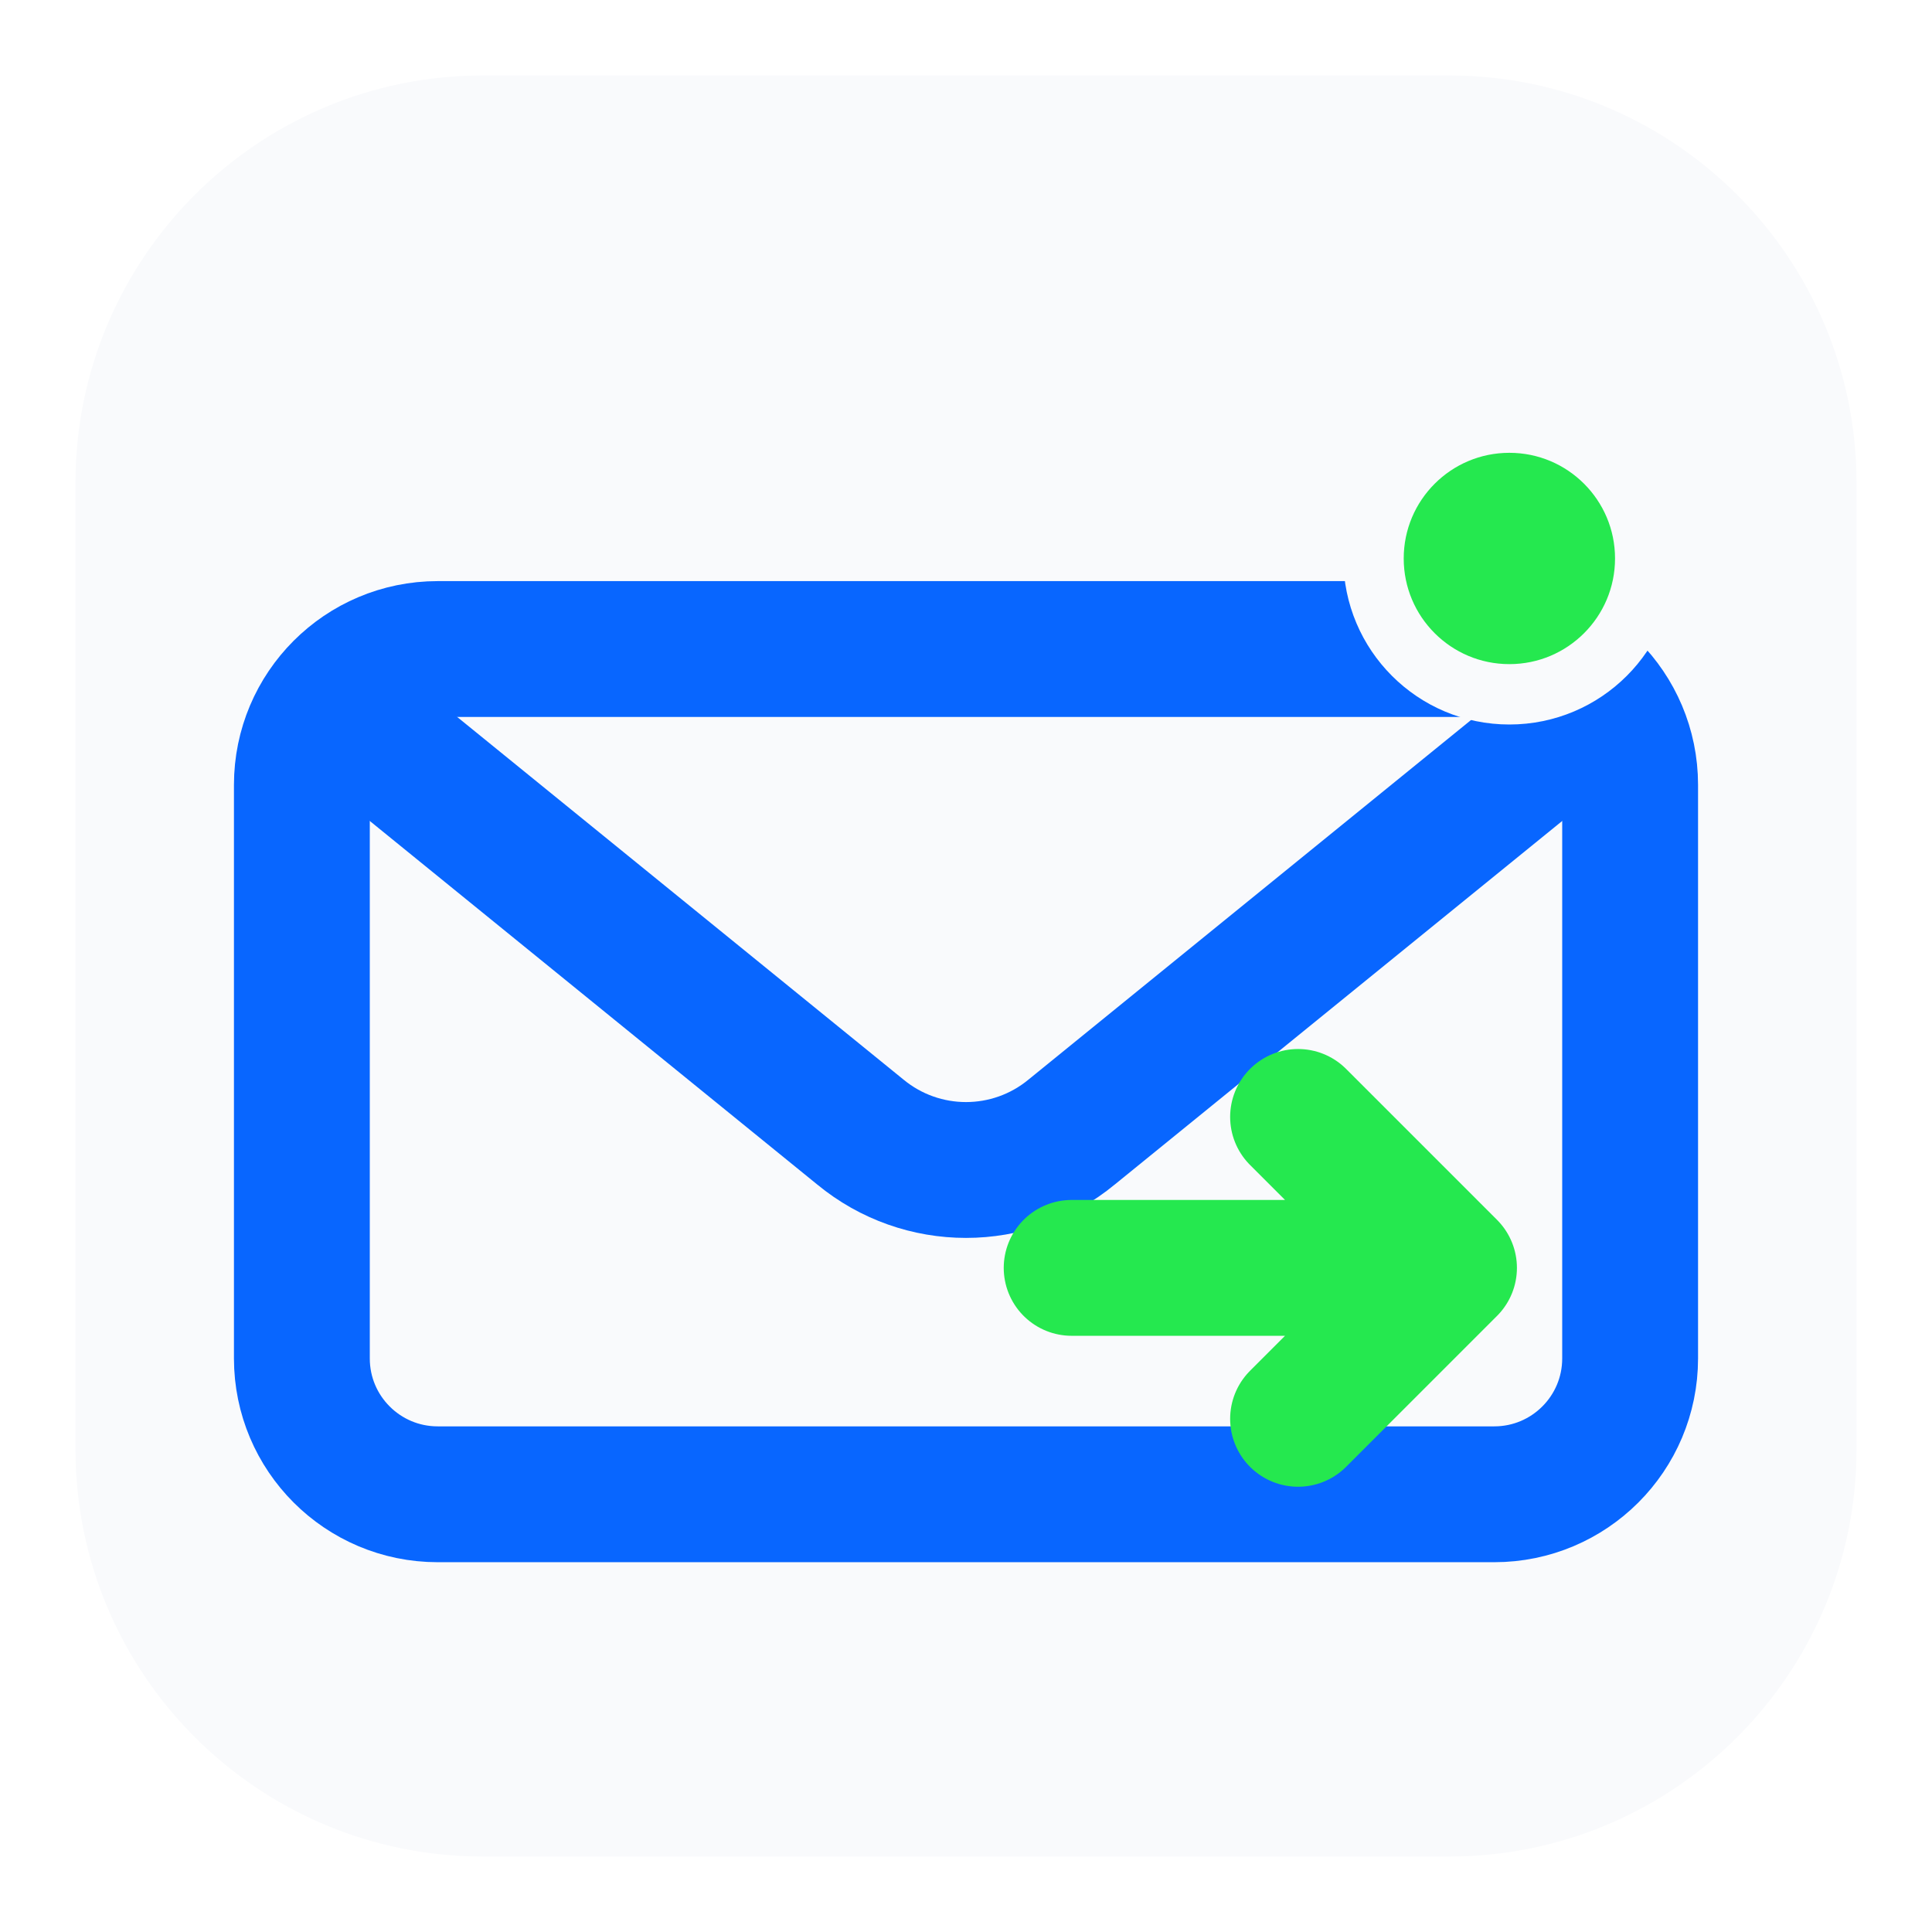
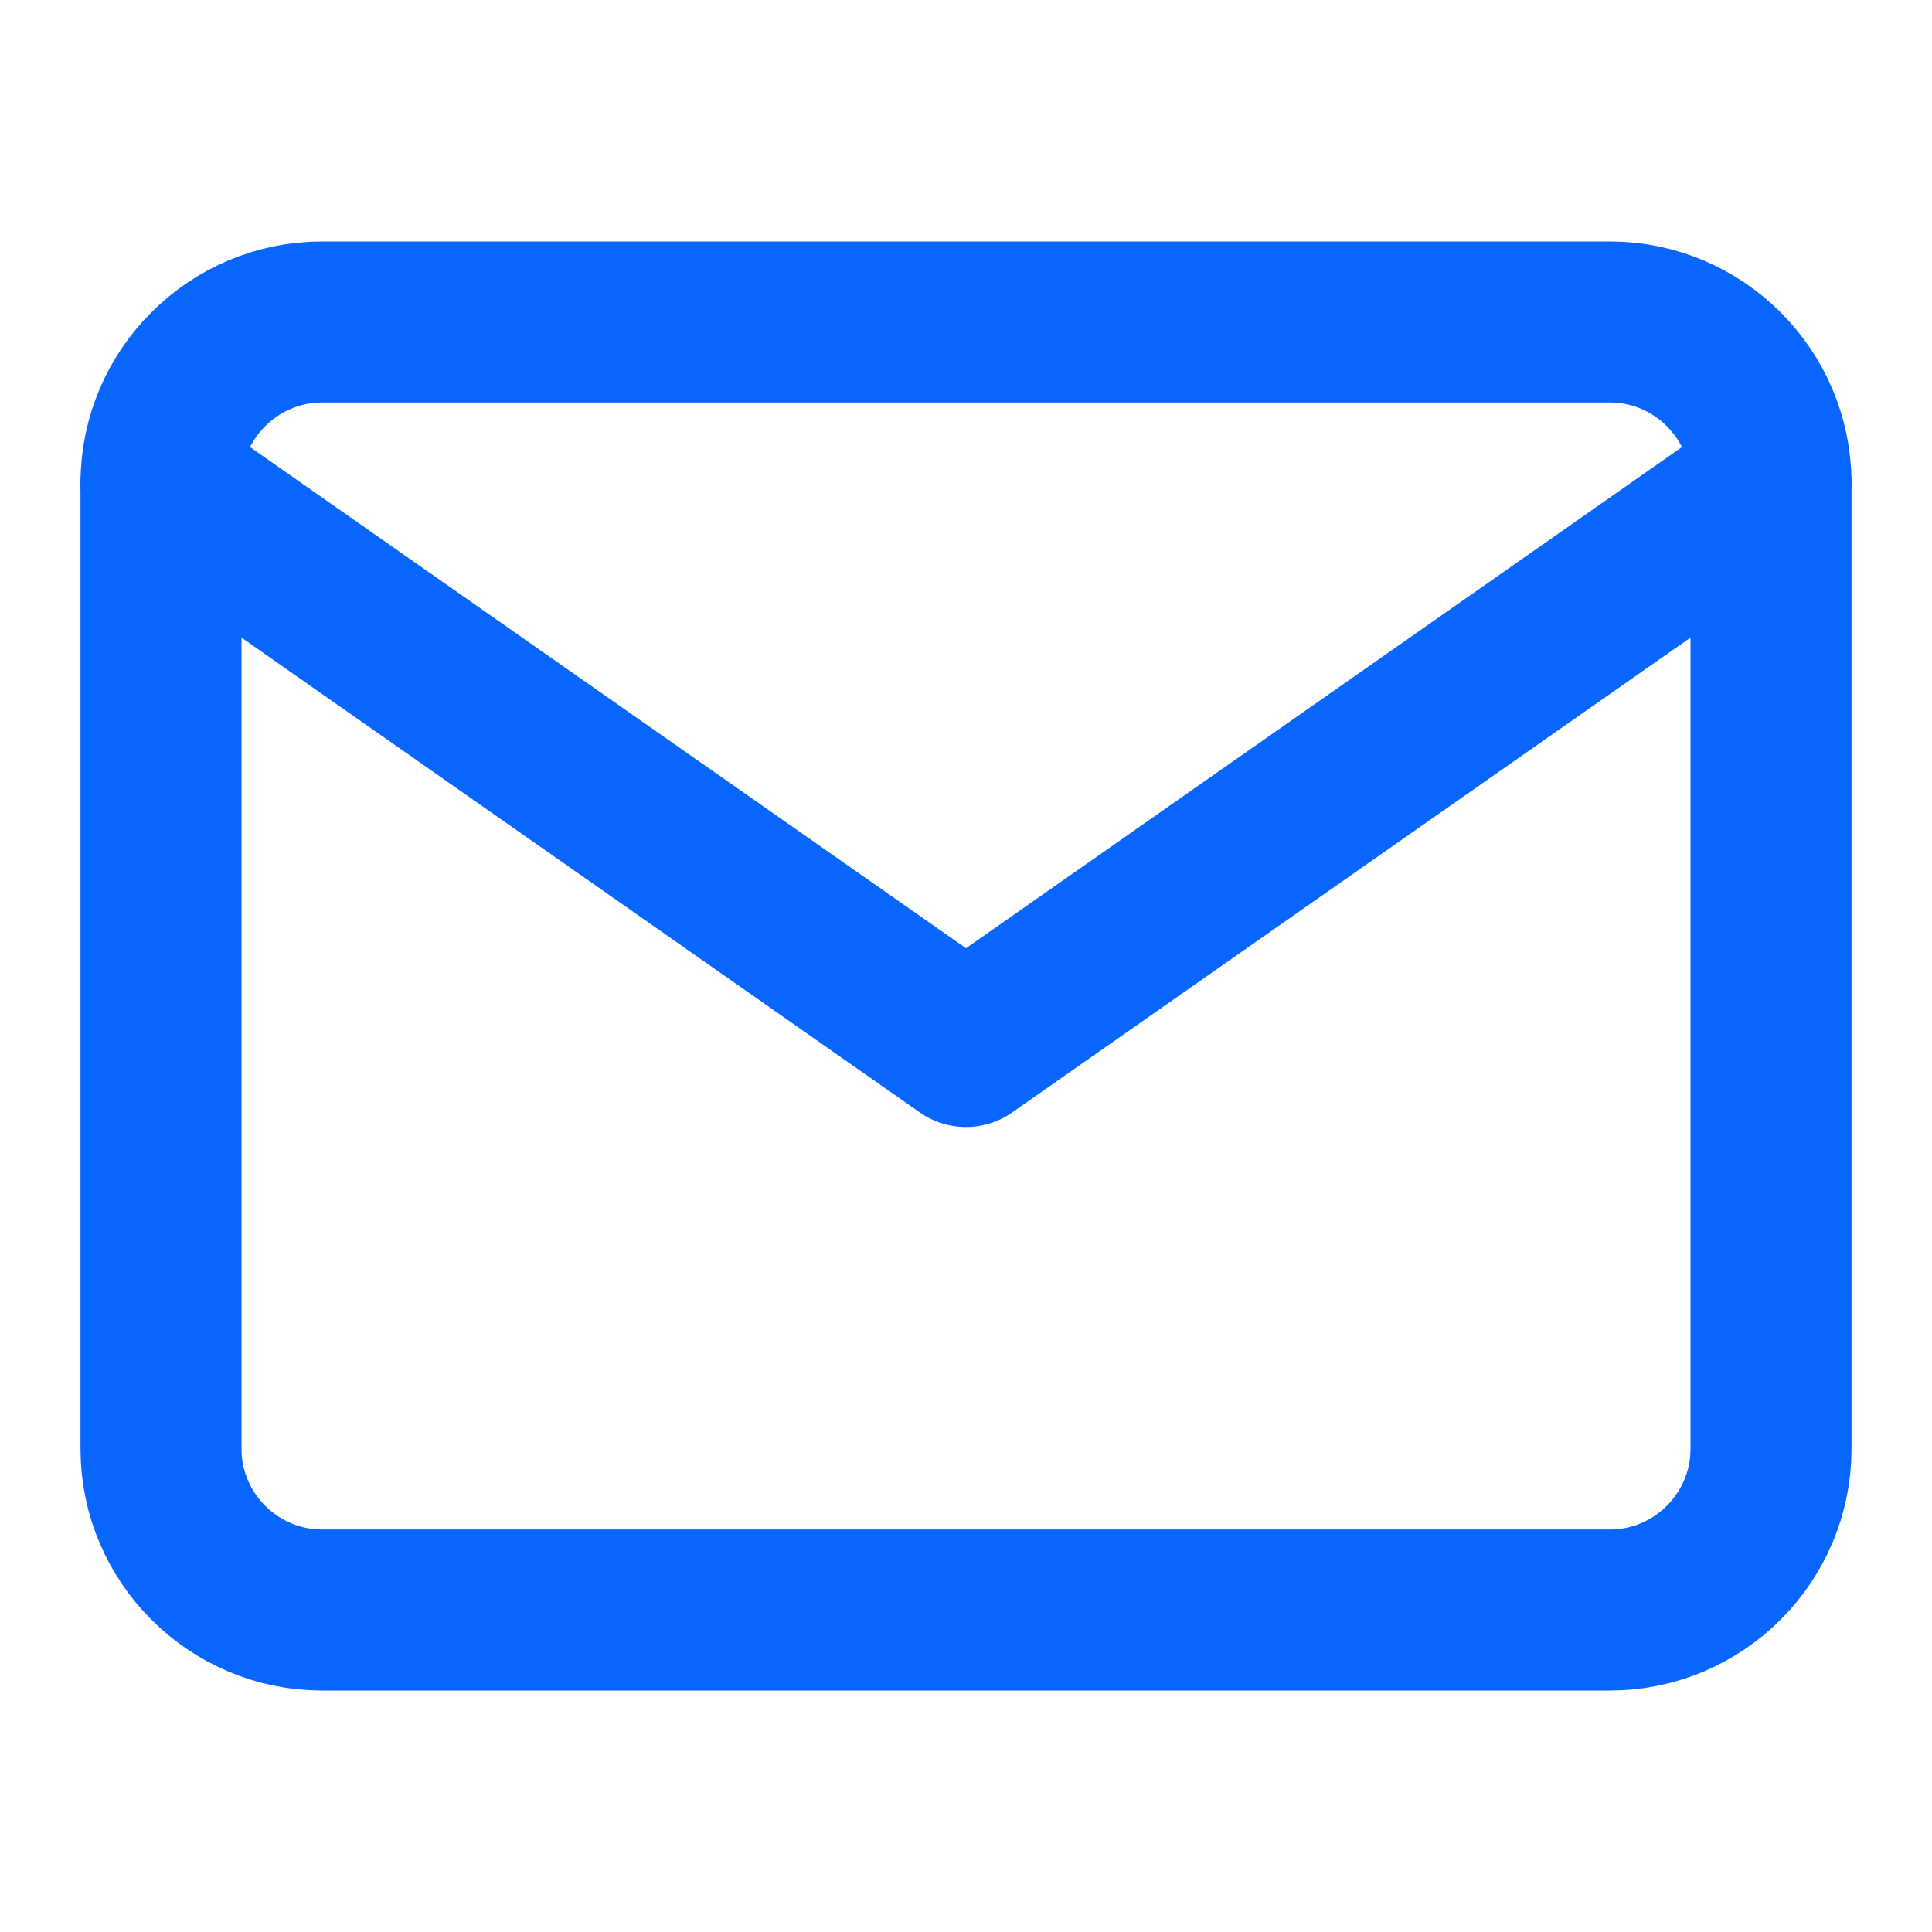
- <svg xmlns="http://www.w3.org/2000/svg" viewBox="0 0 128 128" role="img" aria-labelledby="title desc">
-   <rect x="5" y="5" width="118" height="118" rx="27" fill="#F9FAFC" />
-   <path d="M29 43h70a9 9 0 0 1 9 9v38a9 9 0 0 1-9 9H29a9 9 0 0 1-9-9V52a9 9 0 0 1 9-9Z" fill="none" stroke="#0866FF" stroke-width="9" stroke-linejoin="round" />
-   <path d="m25 49 32 26a11 11 0 0 0 14 0l32-26" fill="none" stroke="#0866FF" stroke-width="9" stroke-linecap="round" stroke-linejoin="round" />
-   <path d="M71 84h25m-10-10 10 10-10 10" fill="none" stroke="#25E84F" stroke-width="9" stroke-linecap="round" stroke-linejoin="round" />
-   <circle cx="100" cy="37" r="9" fill="#25E84F" stroke="#F9FAFC" stroke-width="4" />
+ <svg xmlns="http://www.w3.org/2000/svg" width="128" height="128" viewBox="0 0 24 24" fill="none" stroke="#0866ff" stroke-width="2" stroke-linecap="round" stroke-linejoin="round">
+   <path d="M4 4h16c1.1 0 2 .9 2 2v12c0 1.1-.9 2-2 2H4c-1.1 0-2-.9-2-2V6c0-1.1.9-2 2-2z" />
+   <polyline points="22,6 12,13 2,6" />
</svg>
